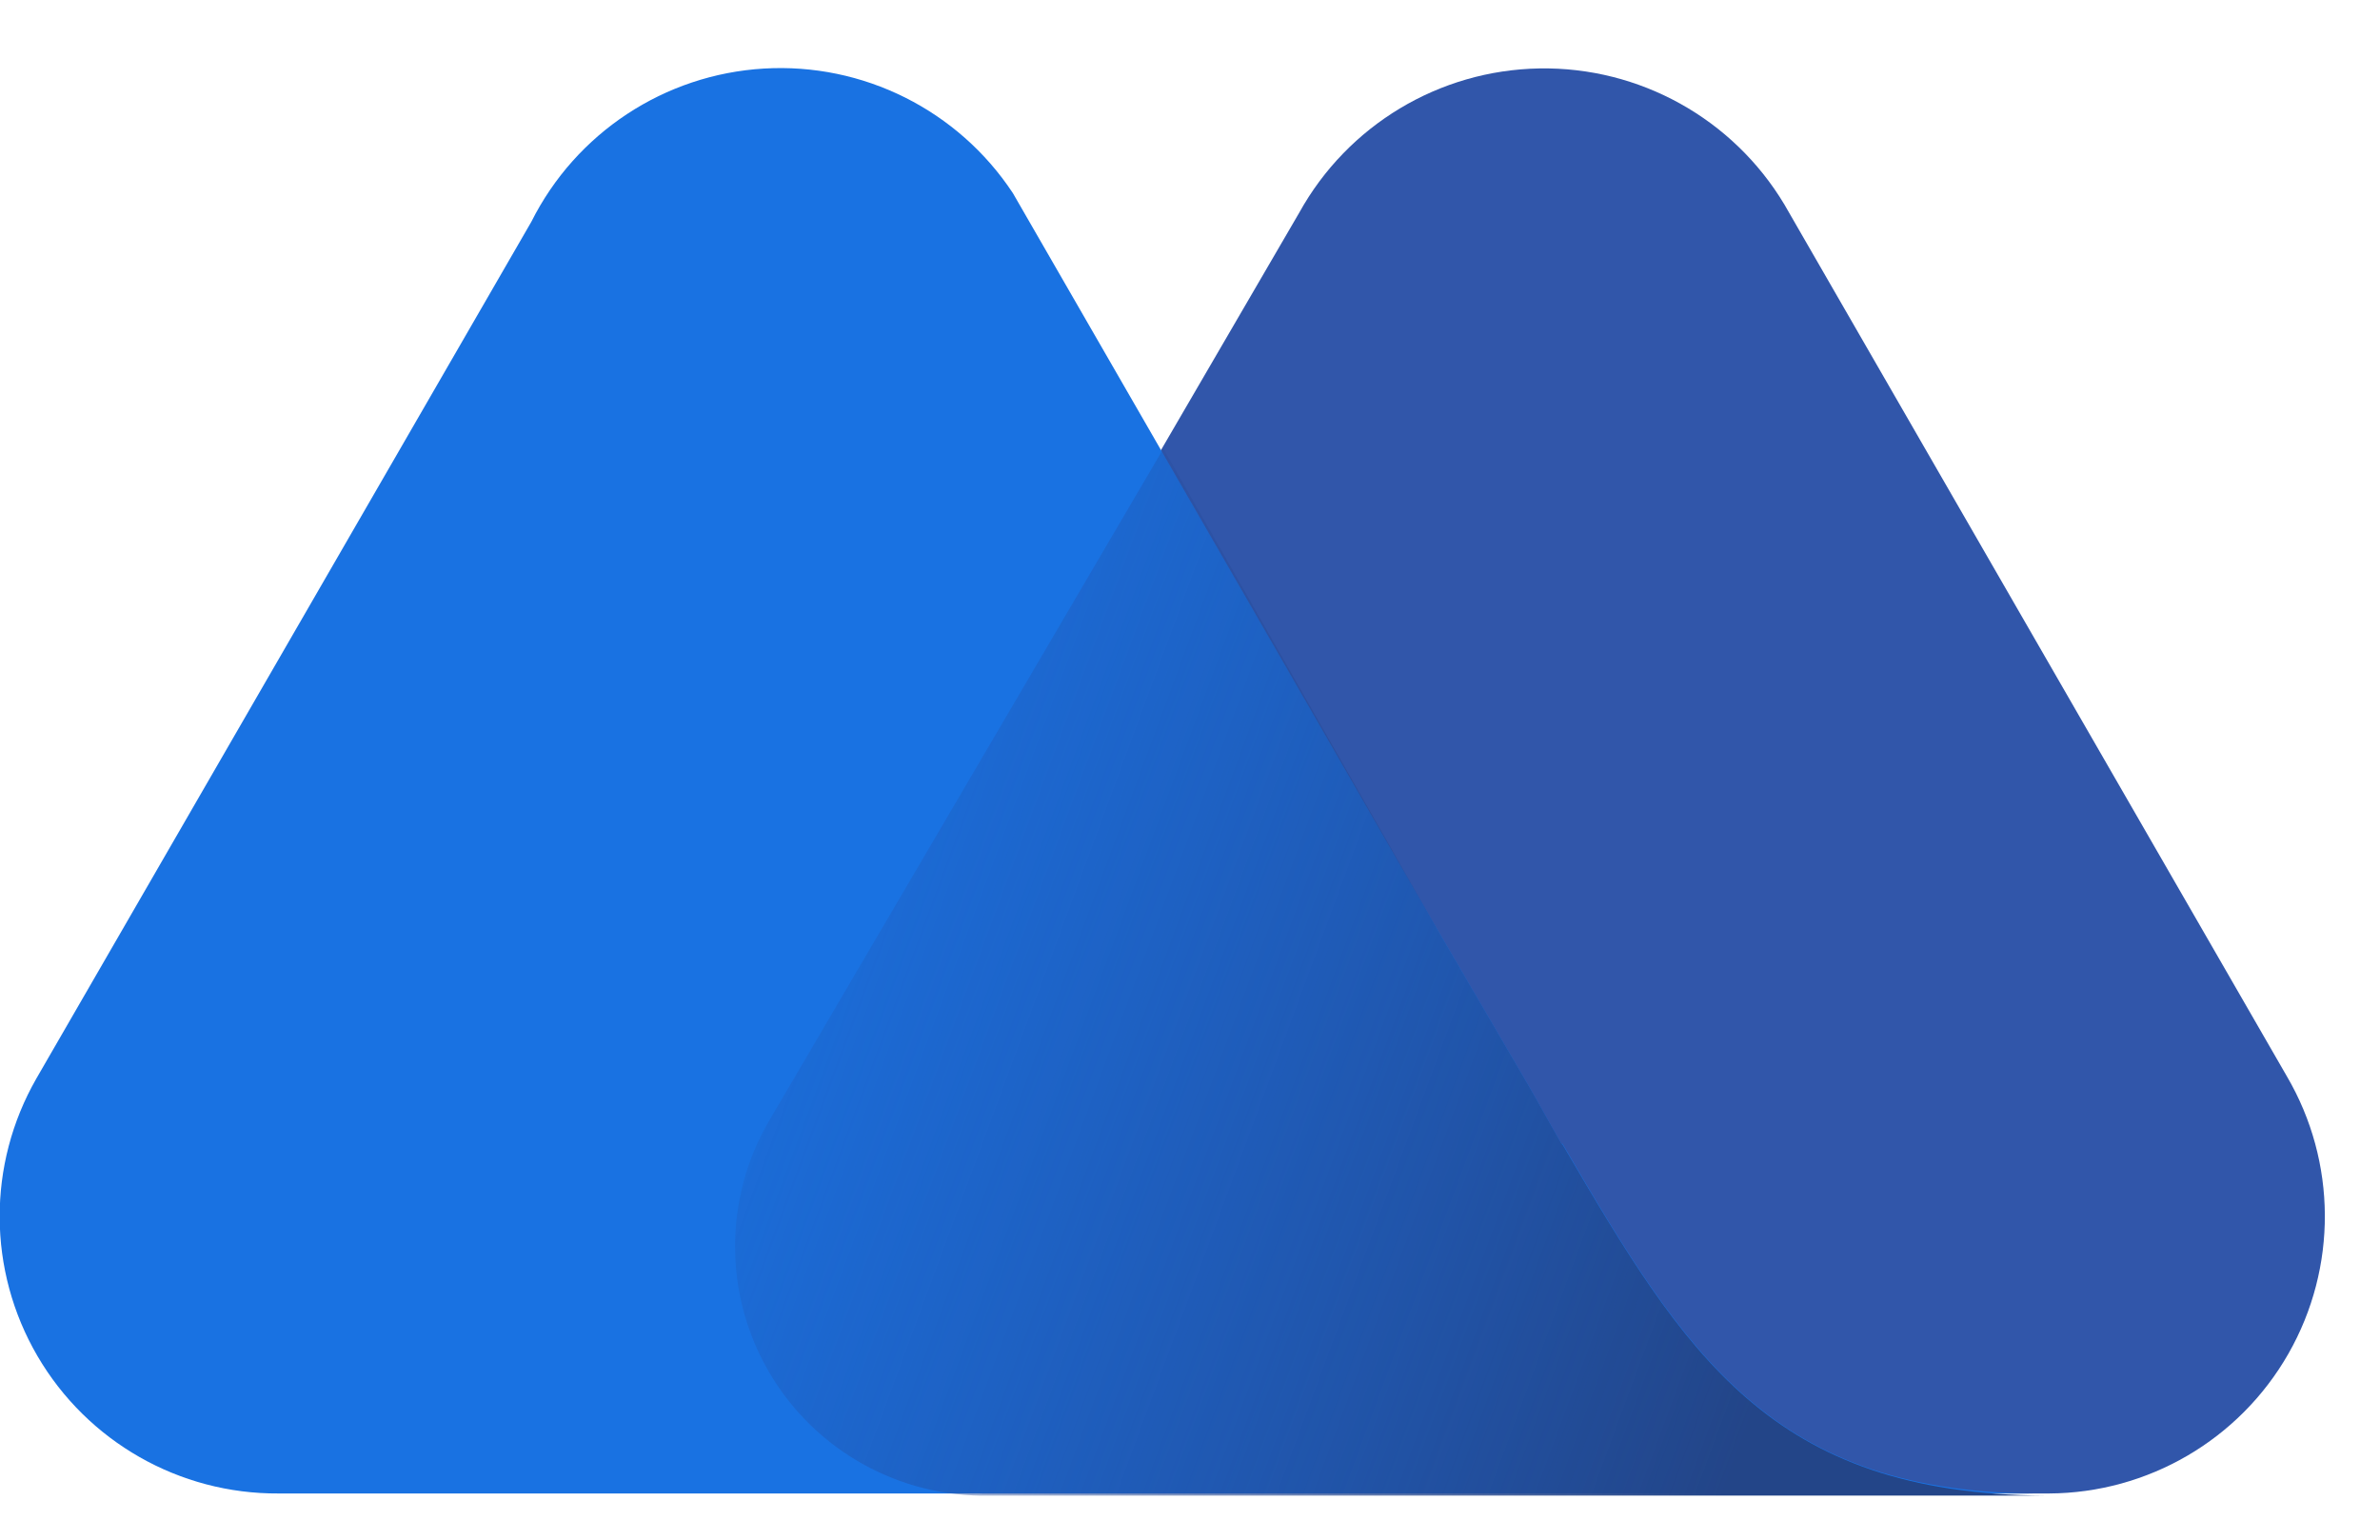
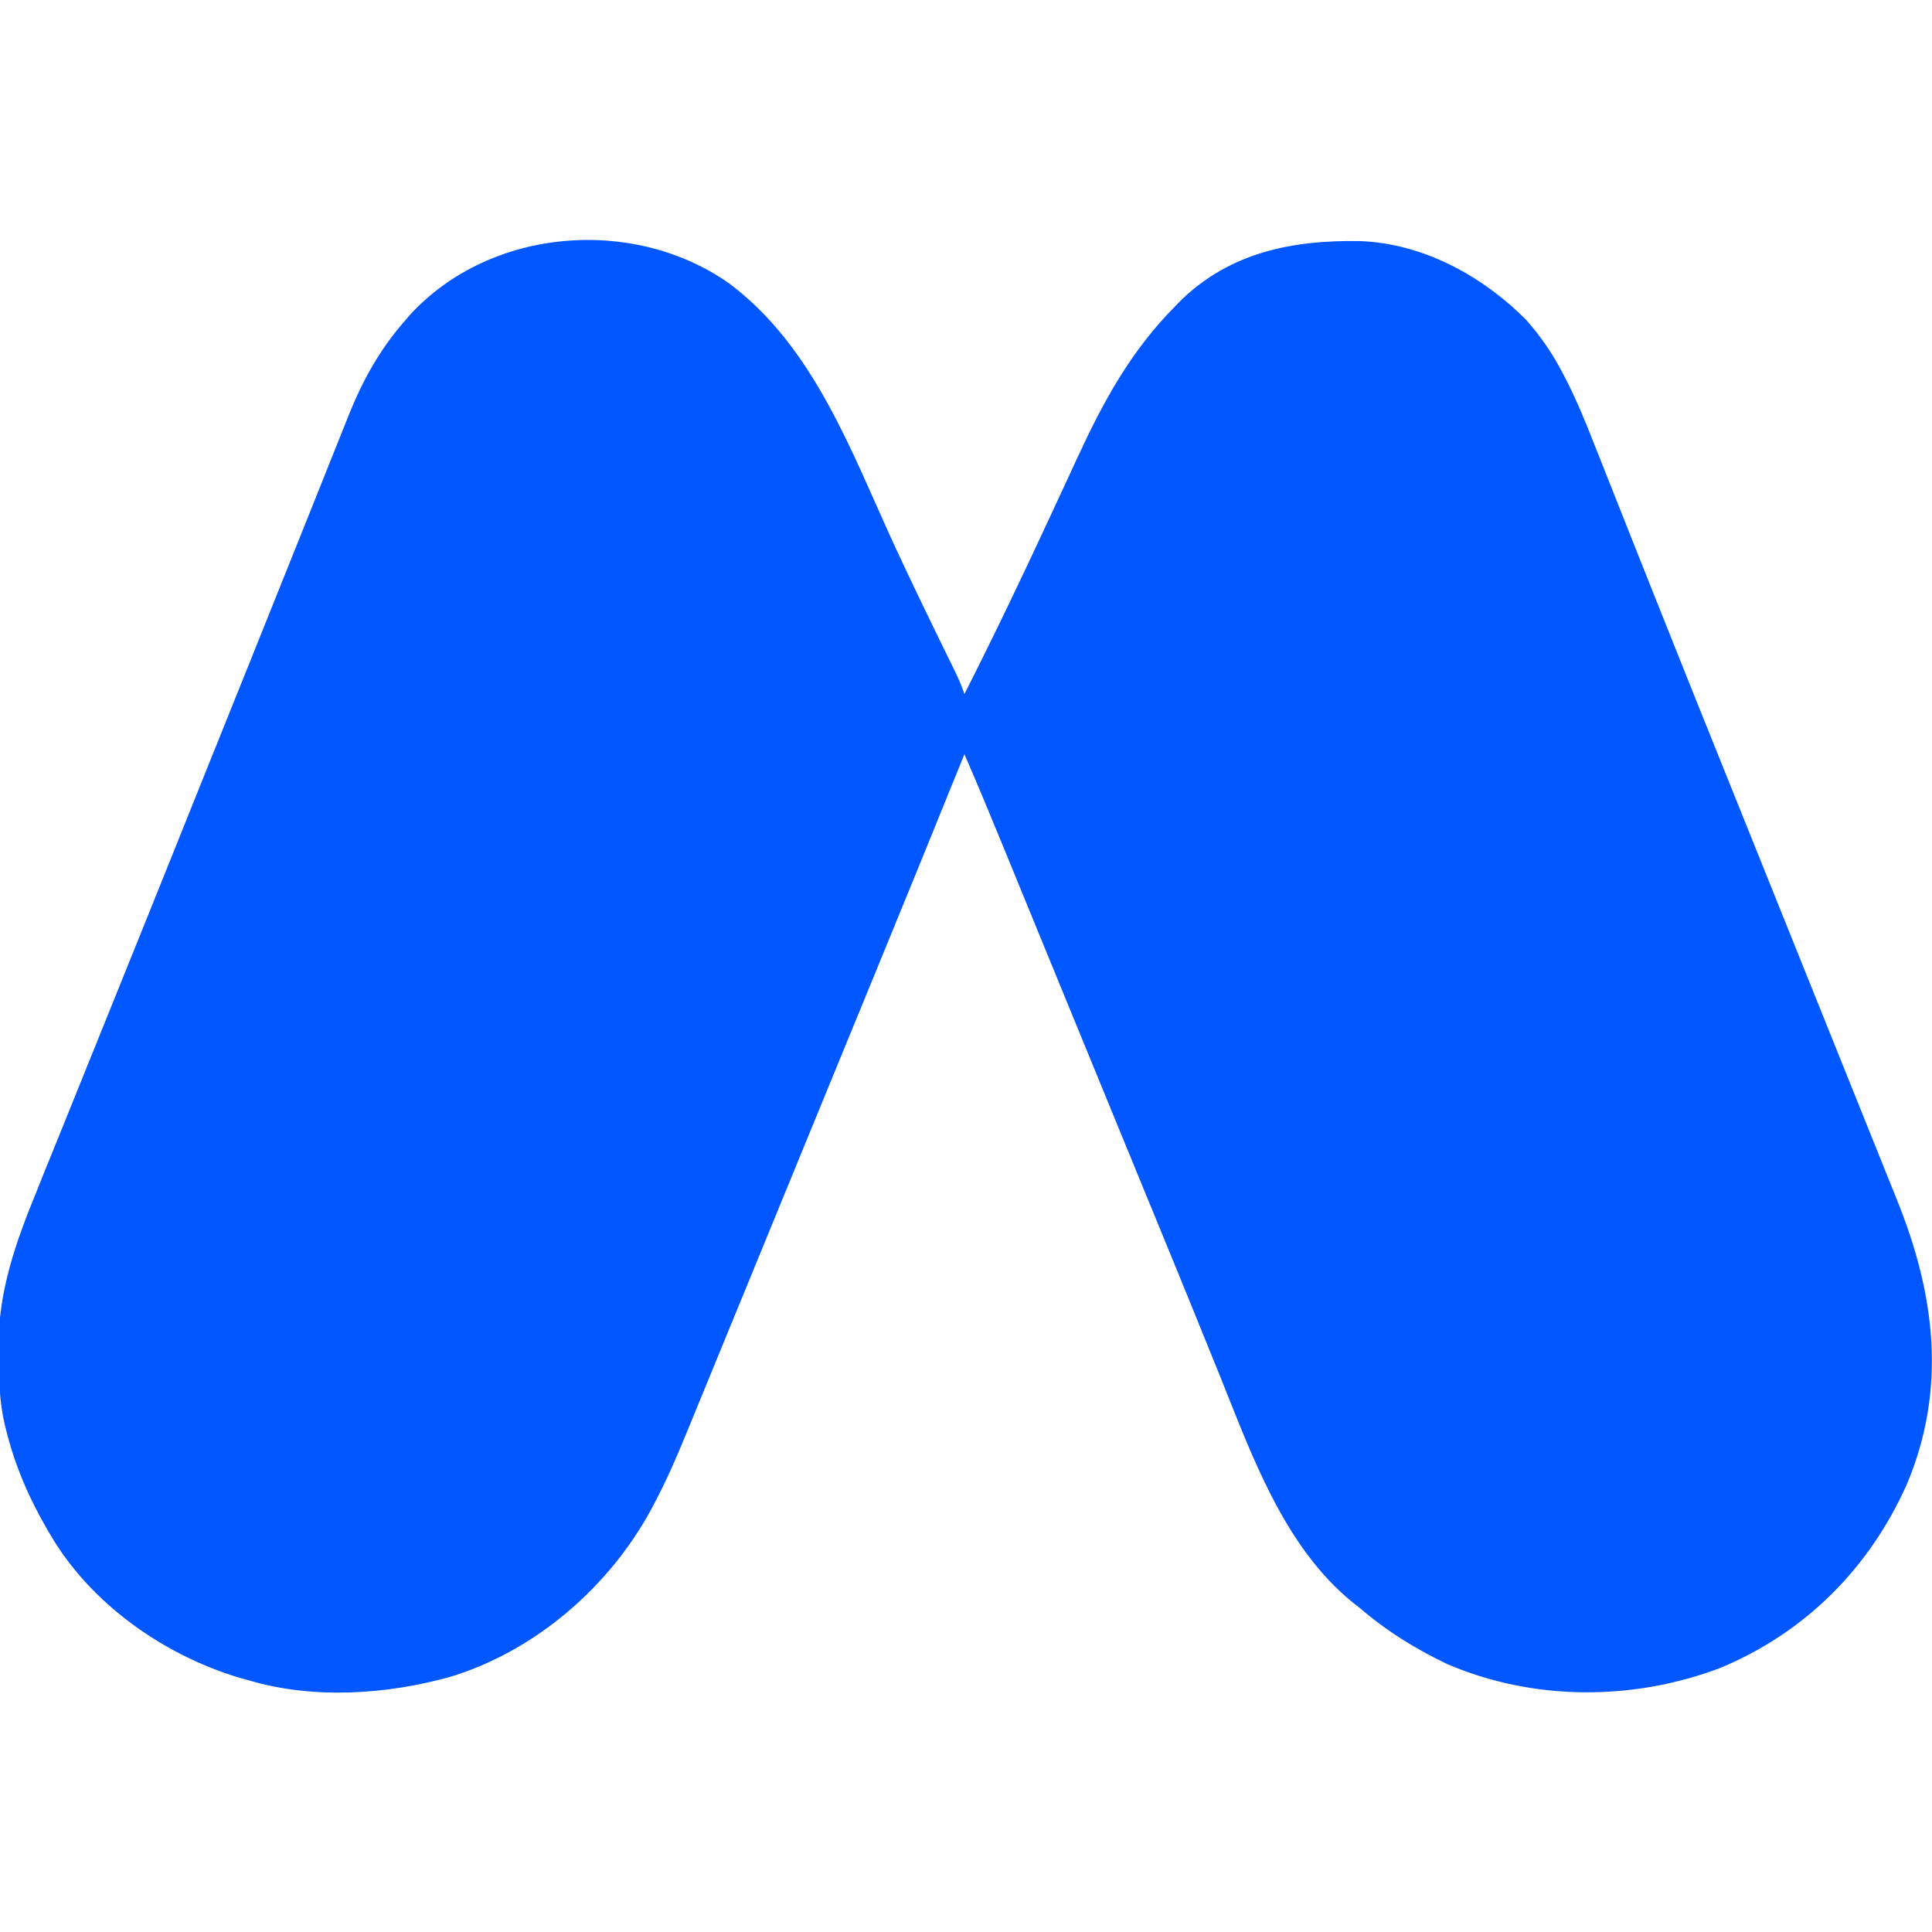
- <svg xmlns="http://www.w3.org/2000/svg" viewBox="0 0 34 22">
-   <defs>
-     <linearGradient id="a" x1="-8.04%" x2="85.16%" y1="40.44%" y2="67.97%">
-       <stop offset="0%" stop-color="#264CA2" stop-opacity="0" />
-       <stop offset="100%" stop-color="#234588" />
-     </linearGradient>
-   </defs>
-   <g fill="none">
-     <path fill="#3156AA" d="M32.67 15.38 25.49 2.92a4 4 0 0 0-6.93.12l-7.54 12.95a3.56 3.56 0 0 0 3.15 5.35h15.1a3.96 3.96 0 0 0 3.4-5.96Z" />
-     <path fill="#1972E2" d="m22.31 16.35-.44-.78-1.32-2.26-6.08-10.55a3.98 3.98 0 0 0-6.88.41L.52 15.41a3.96 3.96 0 0 0 3.46 5.93h25.24c-3.9.03-5.14-1.98-6.9-5Z" />
-     <path fill="url(#a)" d="m22.31 15.37-.44-.78-1.32-2.26-3.93-6.9-5.63 9.6a3.56 3.56 0 0 0 3.15 5.36h15.08c-3.93-.02-5.14-2.01-6.9-5.02Z" transform="translate(0 .98)" />
-   </g>
+ <svg xmlns="http://www.w3.org/2000/svg" version="1.1" width="611" height="611" viewBox="0 -76.5 611 611">
+   <path d="M0 0 C26.79 20.163 38.591 53.404 52.178 82.894 C57.342 94.063 62.718 105.126 68.125 116.179 C68.459 116.862 68.792 117.546 69.136 118.25 C69.762 119.533 70.39 120.815 71.02 122.096 C72.257 124.629 73.348 127.073 74.241 129.752 C83.801 110.892 92.927 91.819 101.803 72.627 C103.418 69.146 105.034 65.665 106.65 62.184 C107.708 59.901 108.763 57.618 109.816 55.333 C118.268 37.027 126.939 21.076 141.241 6.752 C142.221 5.755 142.221 5.755 143.221 4.737 C158.858 -10.067 178.147 -13.78 198.917 -13.517 C219.014 -12.915 238.008 -2.608 251.987 11.53 C256.433 16.572 260.013 21.753 263.142 27.697 C263.486 28.347 263.83 28.998 264.184 29.669 C267.767 36.576 270.675 43.716 273.51 50.956 C274.097 52.433 274.684 53.909 275.272 55.386 C276.539 58.572 277.802 61.761 279.06 64.951 C281.108 70.146 283.169 75.335 285.233 80.524 C285.962 82.357 286.69 84.189 287.419 86.022 C287.972 87.412 287.972 87.412 288.536 88.829 C289.681 91.711 290.826 94.594 291.97 97.477 C300.575 119.147 309.282 140.776 317.986 162.407 C322.556 173.762 327.118 185.121 331.682 196.479 C333.467 200.922 335.253 205.365 337.038 209.808 C337.473 210.89 337.908 211.973 338.356 213.088 C341.307 220.43 344.259 227.77 347.213 235.111 C350.654 243.663 354.092 252.217 357.525 260.773 C359.255 265.085 360.987 269.396 362.724 273.705 C364.316 277.656 365.904 281.61 367.487 285.565 C368.056 286.983 368.627 288.401 369.2 289.818 C381.229 319.588 385.032 349.472 372.241 379.752 C360.405 406.216 340.098 426.612 313.241 437.752 C285.644 448.233 253.977 448.206 226.768 436.448 C216.708 431.613 207.738 426.055 199.241 418.752 C198.579 418.236 197.918 417.719 197.237 417.186 C175.174 399.402 164.984 370.005 154.741 344.627 C153.859 342.453 152.976 340.279 152.093 338.104 C150.315 333.725 148.538 329.344 146.762 324.963 C143.197 316.174 139.596 307.4 135.991 298.627 C135.34 297.043 134.69 295.459 134.04 293.875 C132.752 290.739 131.464 287.602 130.176 284.466 C127.197 277.212 124.221 269.956 121.245 262.7 C119.577 258.634 117.909 254.568 116.241 250.502 C115.574 248.877 114.907 247.252 114.241 245.627 C113.911 244.823 113.581 244.019 113.241 243.19 C112.241 240.752 111.241 238.315 110.241 235.877 C109.911 235.073 109.581 234.269 109.241 233.44 C108.574 231.814 107.907 230.188 107.239 228.562 C105.581 224.518 103.922 220.475 102.263 216.432 C99.167 208.889 96.073 201.346 92.985 193.8 C91.543 190.277 90.099 186.754 88.656 183.231 C87.975 181.569 87.295 179.906 86.615 178.243 C82.579 168.373 78.479 158.538 74.241 148.752 C73.87 149.669 73.5 150.586 73.118 151.53 C63.897 174.329 54.605 197.098 45.257 219.845 C42.248 227.168 39.244 234.492 36.24 241.817 C34.574 245.879 32.907 249.941 31.241 254.002 C30.574 255.627 29.907 257.252 29.241 258.877 C25.241 268.627 25.241 268.627 24.241 271.065 C23.574 272.69 22.907 274.315 22.241 275.94 C20.575 280.001 18.909 284.061 17.243 288.121 C13.894 296.282 10.548 304.444 7.206 312.608 C4.216 319.911 1.22 327.212 -1.783 334.51 C-3.456 338.578 -5.126 342.648 -6.79 346.72 C-8.455 350.794 -10.128 354.865 -11.806 358.934 C-12.427 360.445 -13.046 361.956 -13.661 363.469 C-16.775 371.113 -20.05 378.593 -23.919 385.889 C-24.237 386.488 -24.554 387.087 -24.881 387.705 C-38.177 412.15 -61.239 432.142 -87.913 440.421 C-108.085 446.153 -131.446 447.728 -151.759 441.752 C-152.98 441.412 -154.201 441.072 -155.458 440.721 C-179.204 433.497 -202.054 417.39 -214.759 395.752 C-215.113 395.151 -215.467 394.549 -215.832 393.93 C-221.642 383.913 -225.938 374.005 -228.759 362.752 C-228.943 362.019 -229.127 361.286 -229.317 360.531 C-230.931 353.439 -231.126 346.506 -231.134 339.252 C-231.159 338.113 -231.183 336.973 -231.208 335.799 C-231.267 318.393 -225.645 302.802 -219.13 286.881 C-218.356 284.96 -217.583 283.037 -216.812 281.114 C-214.725 275.926 -212.622 270.744 -210.515 265.564 C-208.278 260.052 -206.057 254.534 -203.835 249.016 C-200.077 239.691 -196.31 230.37 -192.539 221.05 C-186.833 206.948 -181.159 192.832 -175.494 178.713 C-173.642 174.099 -171.79 169.484 -169.938 164.869 C-169.483 163.736 -169.028 162.602 -168.56 161.435 C-163.181 148.033 -157.789 134.636 -152.398 121.239 C-147.002 107.828 -141.619 94.413 -136.252 80.99 C-134.356 76.248 -132.456 71.507 -130.555 66.767 C-128.86 62.536 -127.17 58.302 -125.484 54.067 C-124.241 50.95 -122.99 47.836 -121.74 44.721 C-121.317 43.653 -120.894 42.584 -120.458 41.483 C-115.998 30.422 -110.631 20.736 -102.759 11.752 C-102.166 11.064 -101.573 10.376 -100.962 9.667 C-75.45 -17.917 -30.171 -21.395 0 0 Z " fill="#0056FF" transform="translate(230.7593,13.24756)" />
</svg>
